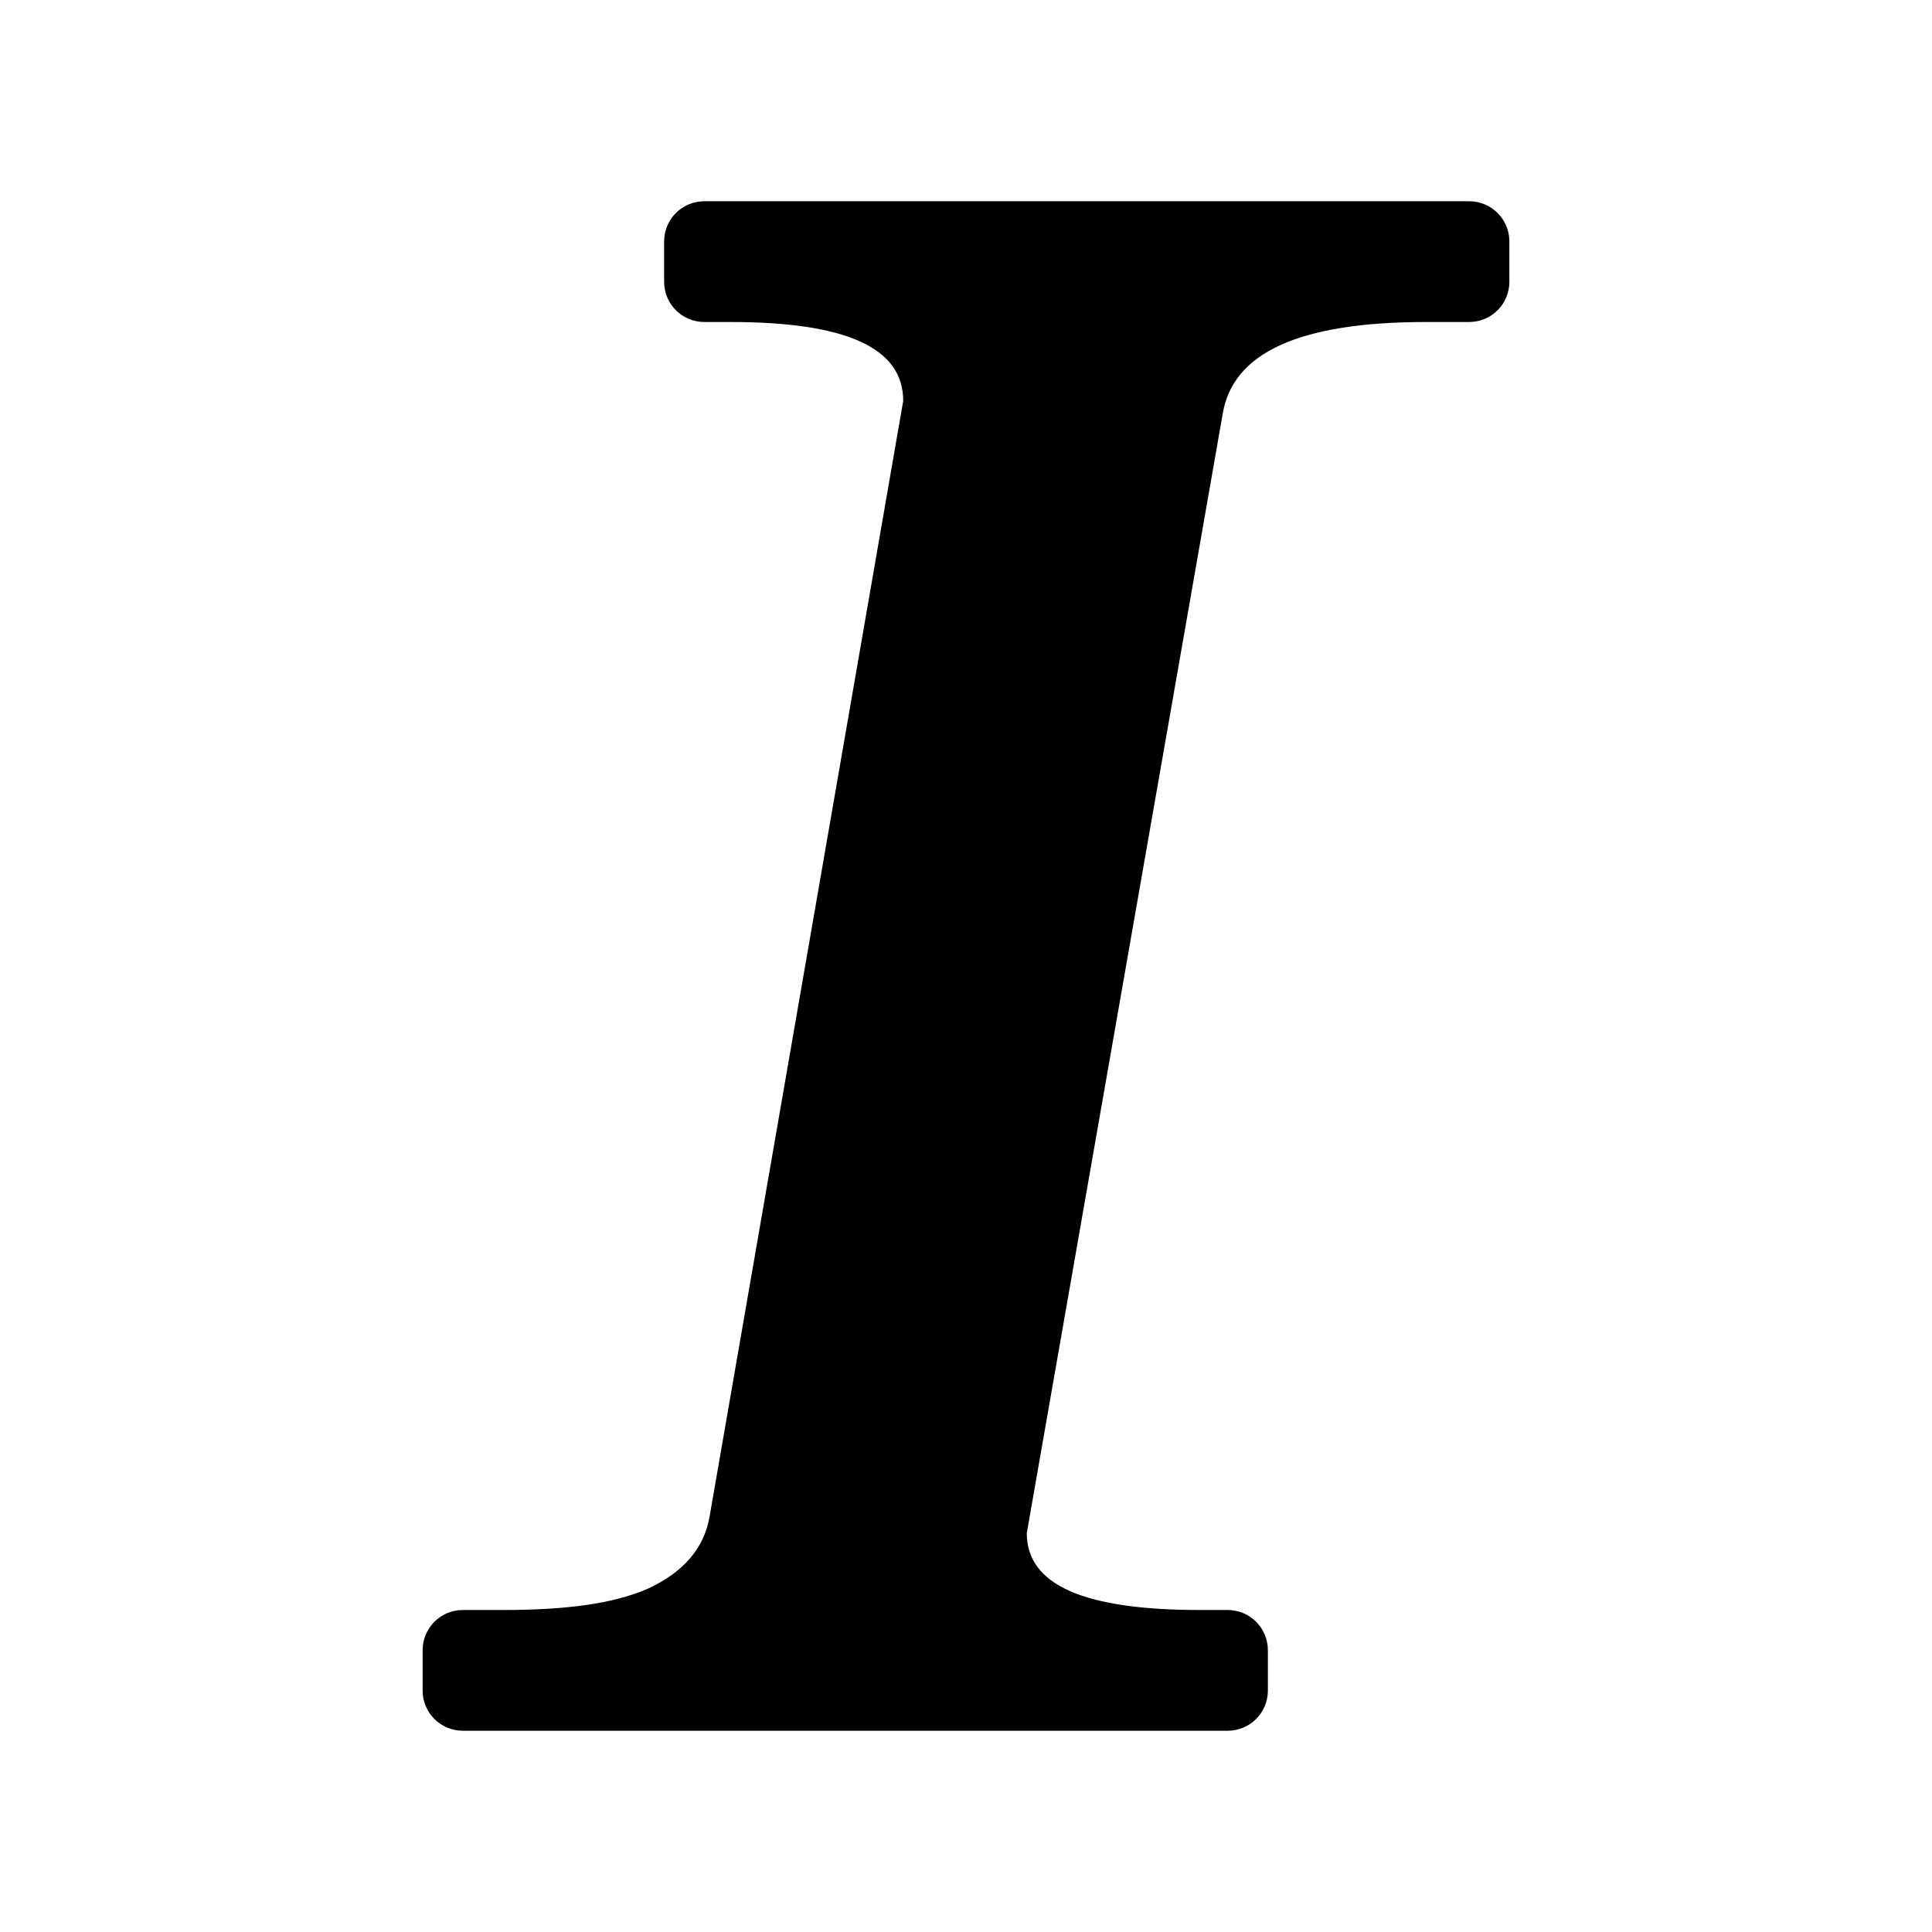
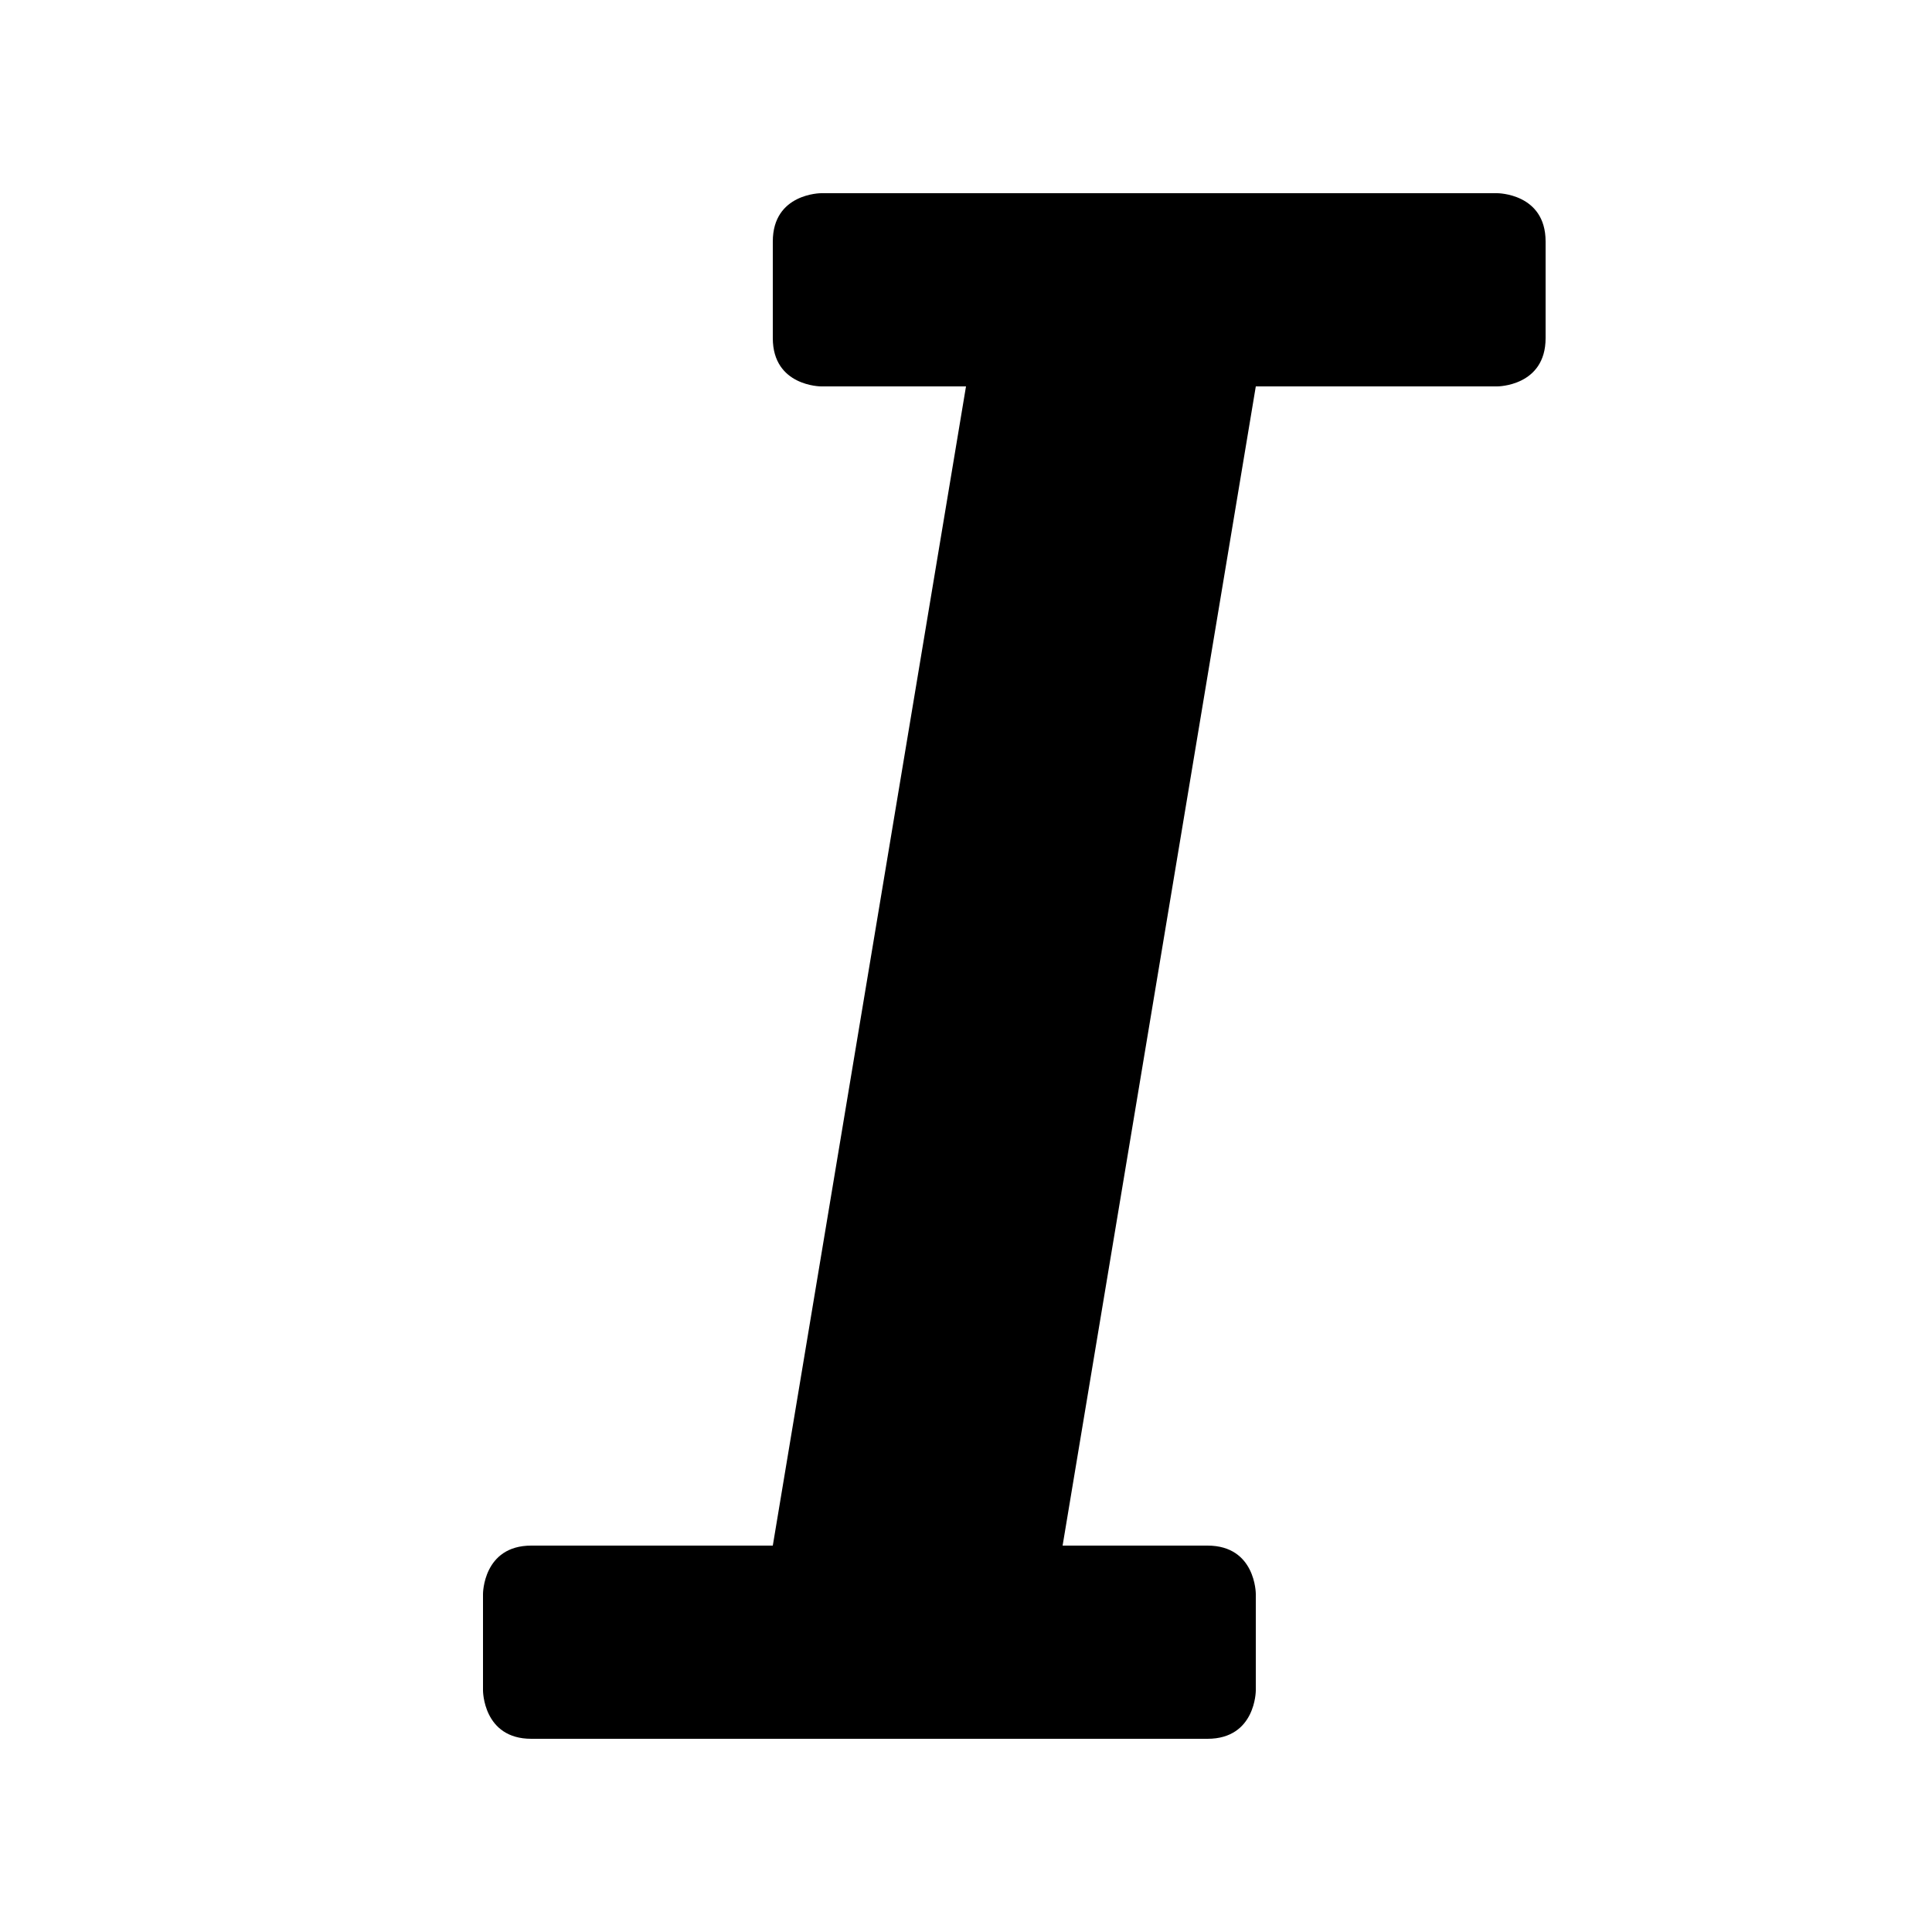
- <svg xmlns="http://www.w3.org/2000/svg" height="48" width="48" version="1.1" viewBox="0 0 48 48">
-   <path style="fill:#000000" d="m17.5 5c-0.554 0-1 0.446-1 1v1c0 0.554 0.446 1 1 1h0.641c2.866 0 4.299 0.631 4.299 1.961l-4.811 27.721c-0.136 0.784-0.648 1.38-1.535 1.789-0.853 0.375-2.047 0.529-3.582 0.529h-1.012c-0.554 0-1 0.446-1 1v1c0 0.554 0.446 1 1 1h4 11 2.797 1.203c0.554 0 1-0.446 1-1v-1c0-0.554-0.446-1-1-1h-0.691c-2.866 0-4.299-0.615-4.299-1.91l4.861-27.772c0.239-1.568 1.928-2.318 5.067-2.318h1.062c0.554 0 1-0.446 1-1v-1c0-0.554-0.446-1-1-1h-0.5-14.5-4z" />
+ <svg xmlns="http://www.w3.org/2000/svg" width="50" height="50" version="1.1" viewBox="0 0 50 50">
+   <path d="m21.25 5s-1.25 0-1.25 1.25v2.5c0 1.25 1.25 1.25 1.25 1.25h3.75l-5 30h-6.25c-1.25 0-1.25 1.25-1.25 1.25v2.5s0 1.25 1.25 1.25h17.5c1.25 0 1.25-1.25 1.25-1.25v-2.5s0-1.25-1.25-1.25h-3.75l5-30h6.25s1.25 0 1.25-1.25v-2.5c0-1.25-1.25-1.25-1.25-1.25z" />
</svg>
